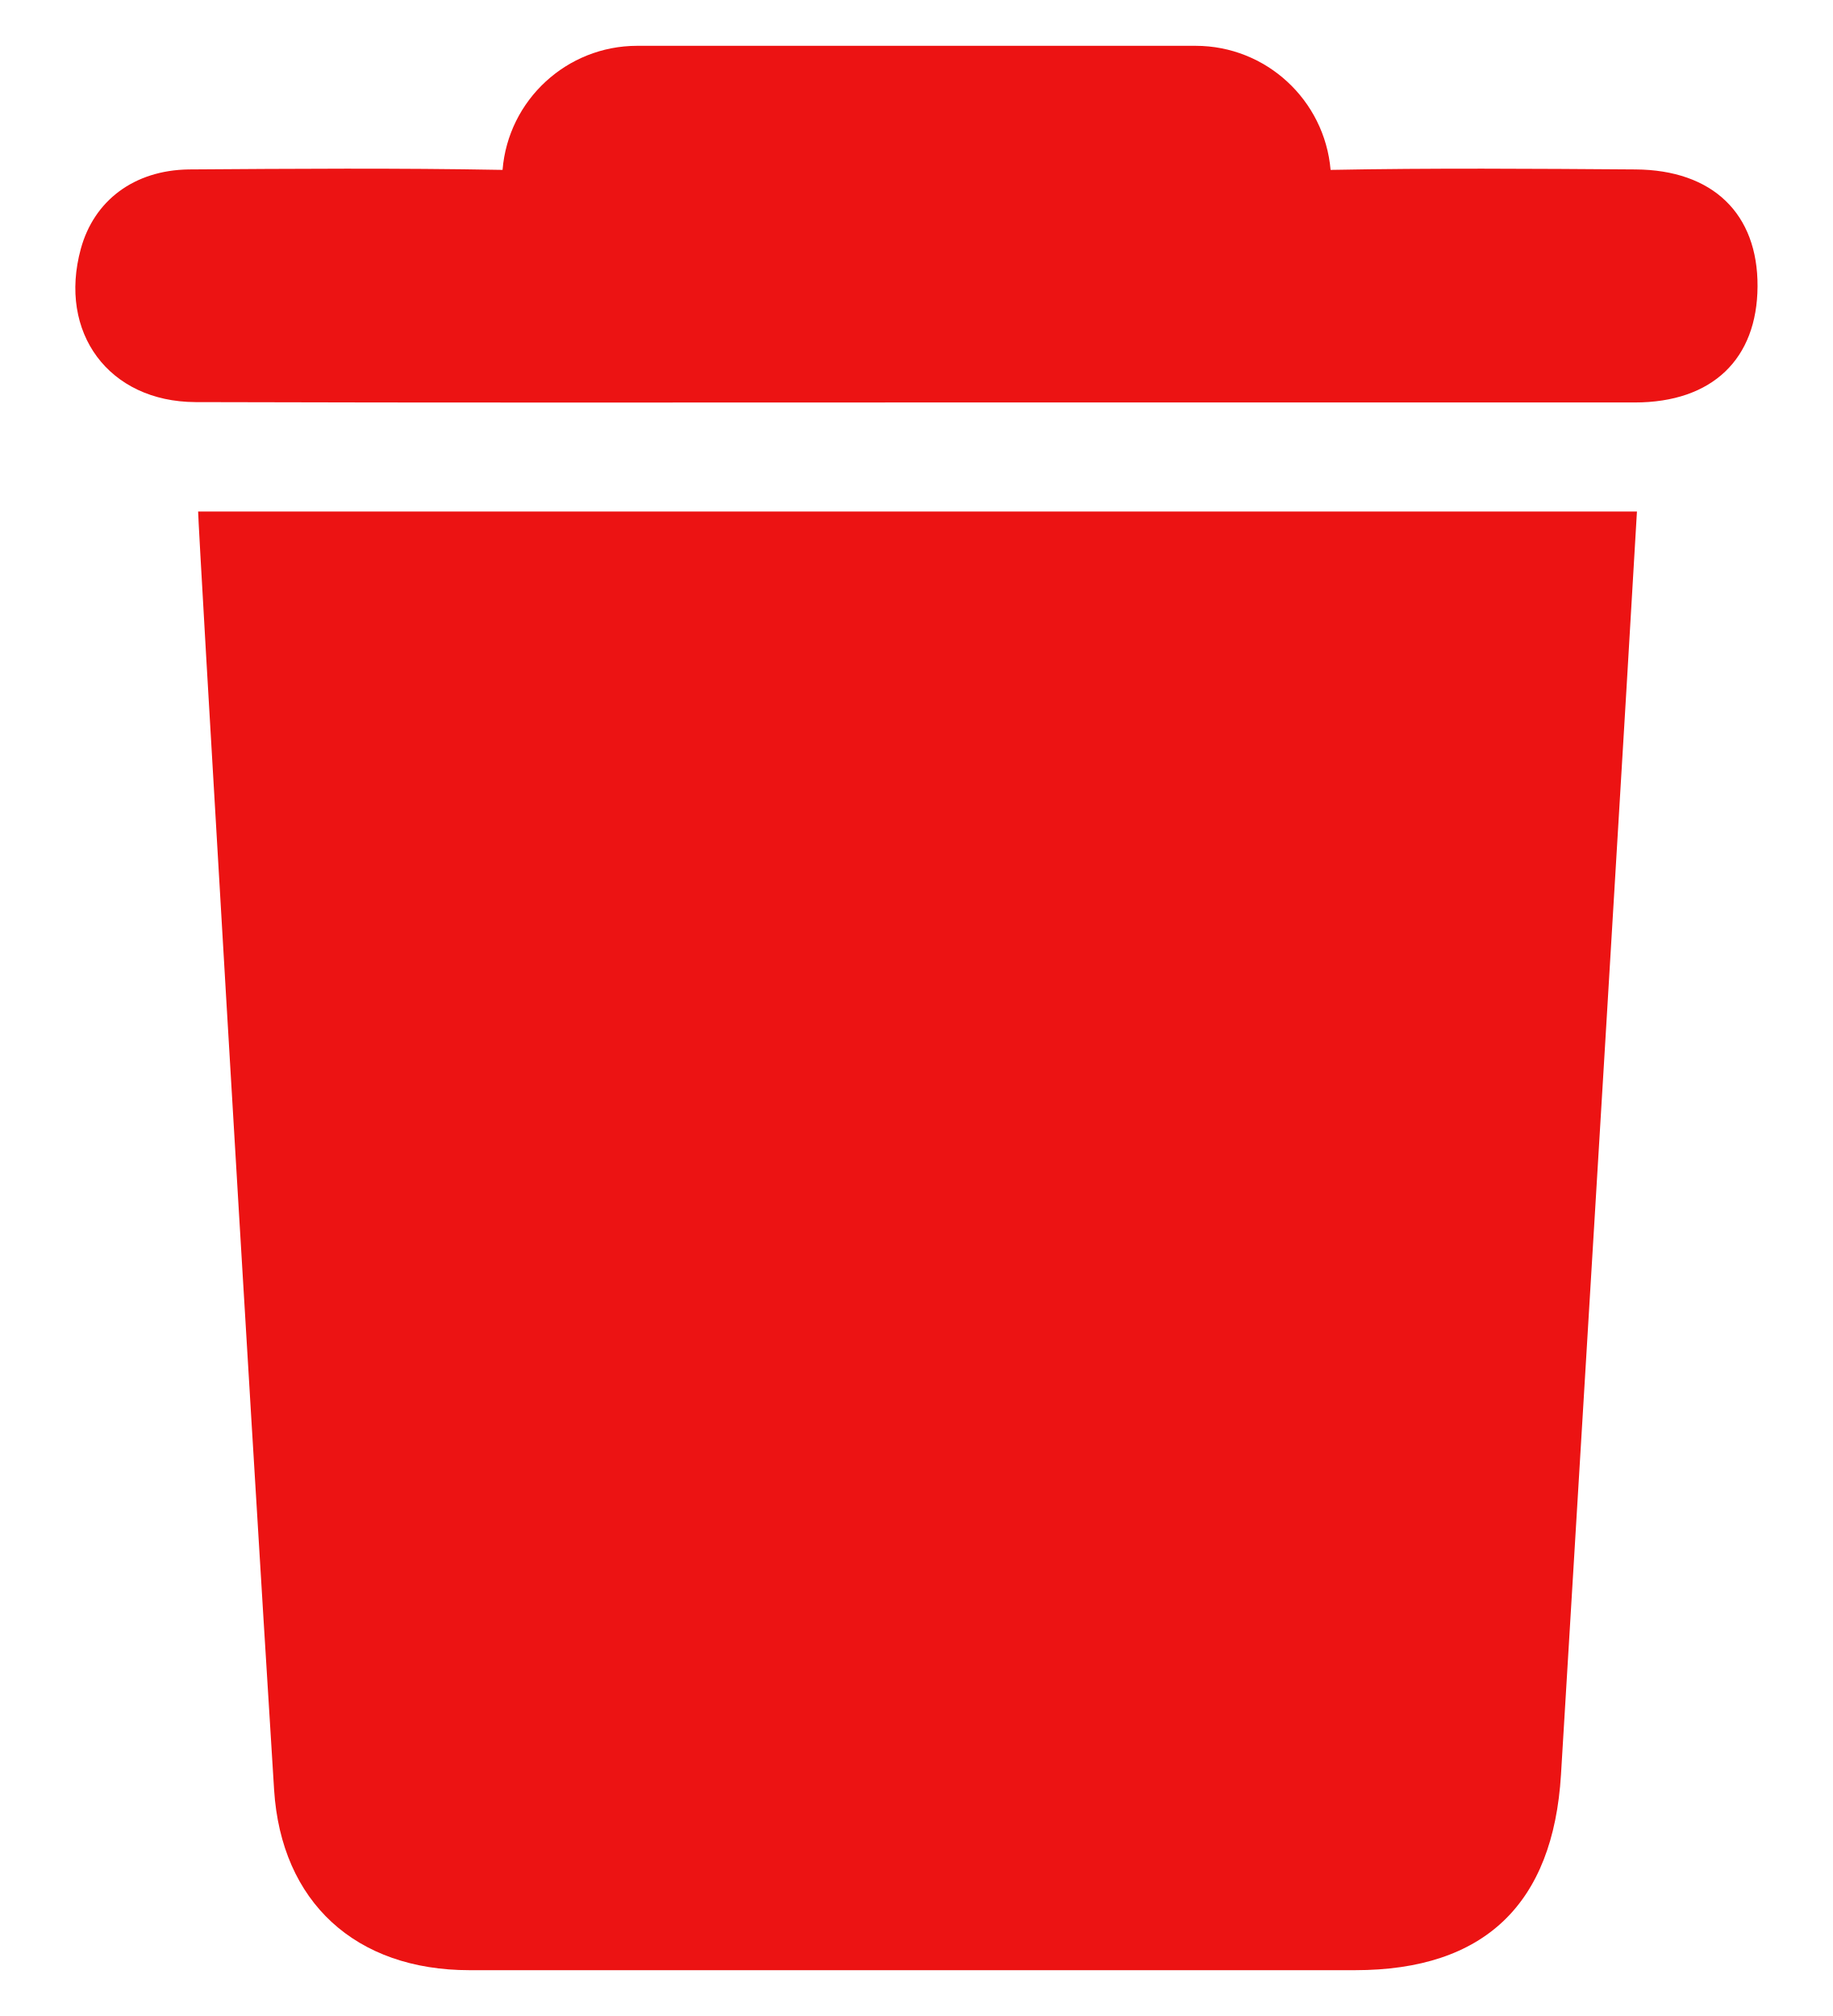
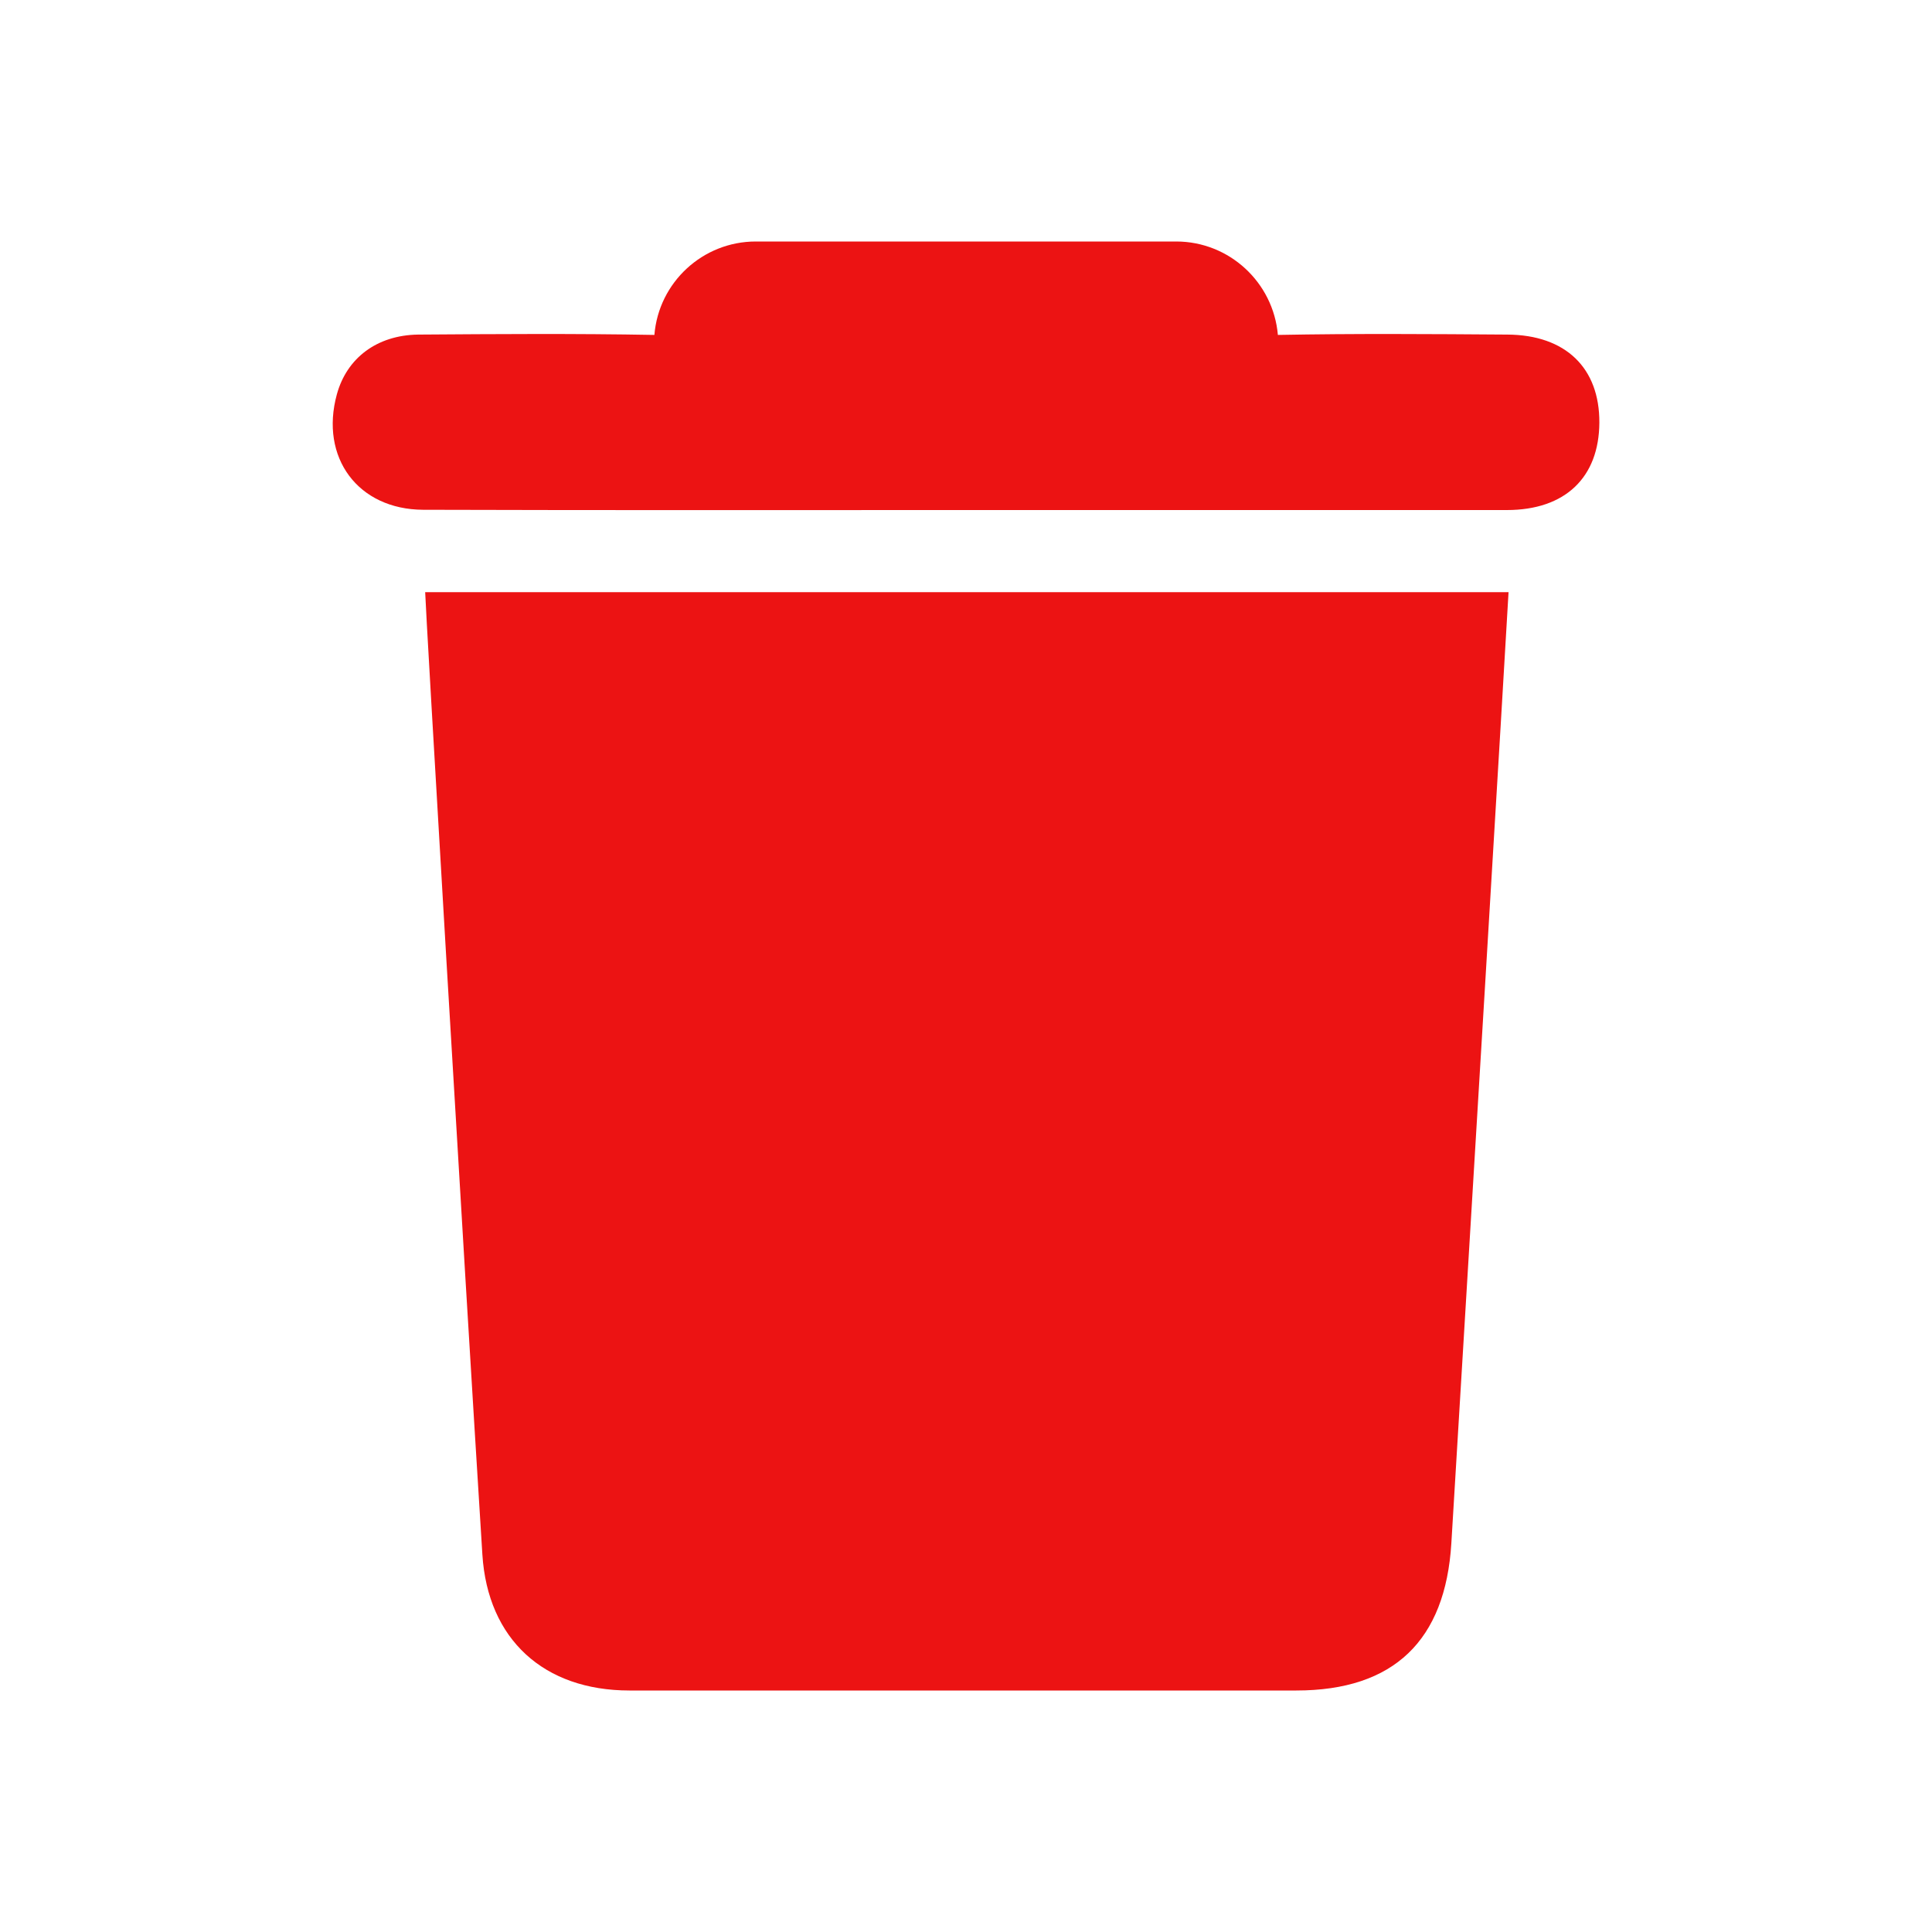
- <svg xmlns="http://www.w3.org/2000/svg" width="20" height="22" viewBox="0 0 20 22" fill="none">
-   <path d="M2.991 19.531C3.069 20.758 3.881 21.5 5.123 21.5H14.787C16.202 21.5 16.948 20.774 17.034 19.367C17.264 15.578 17.822 6.337 17.863 5.582H2.162C2.162 5.746 2.712 15.094 2.991 19.531Z" fill="#EC1313" />
-   <path d="M17.846 1.849C16.735 1.841 15.627 1.833 14.52 1.854C14.454 1.091 13.815 0.5 13.047 0.5H6.953C6.186 0.5 5.546 1.091 5.484 1.854C4.344 1.833 3.2 1.841 2.059 1.849C1.461 1.858 1.026 2.19 0.882 2.715C0.632 3.629 1.186 4.384 2.133 4.388C4.762 4.396 7.387 4.392 10.012 4.392H17.838C18.687 4.392 19.175 3.917 19.179 3.125C19.183 2.333 18.691 1.854 17.846 1.849Z" fill="#EC1313" />
+ <svg xmlns="http://www.w3.org/2000/svg" width="28" height="28" viewBox="0 0 28 28" fill="none">
+   <path d="M6.991 22.531C7.069 23.758 7.881 24.5 9.123 24.5H18.787C20.202 24.5 20.948 23.774 21.034 22.367C21.264 18.578 21.822 9.337 21.863 8.582H6.162C6.162 8.746 6.712 18.094 6.991 22.531Z" fill="#EC1313" />
+   <path d="M21.846 4.849C20.735 4.841 19.627 4.833 18.52 4.854C18.454 4.091 17.814 3.5 17.047 3.5H10.953C10.186 3.5 9.546 4.091 9.484 4.854C8.344 4.833 7.2 4.841 6.059 4.849C5.461 4.858 5.026 5.19 4.882 5.715C4.632 6.629 5.186 7.384 6.133 7.388C8.762 7.396 11.387 7.392 14.012 7.392H21.838C22.687 7.392 23.175 6.917 23.179 6.125C23.183 5.333 22.691 4.854 21.846 4.849Z" fill="#EC1313" />
</svg>
